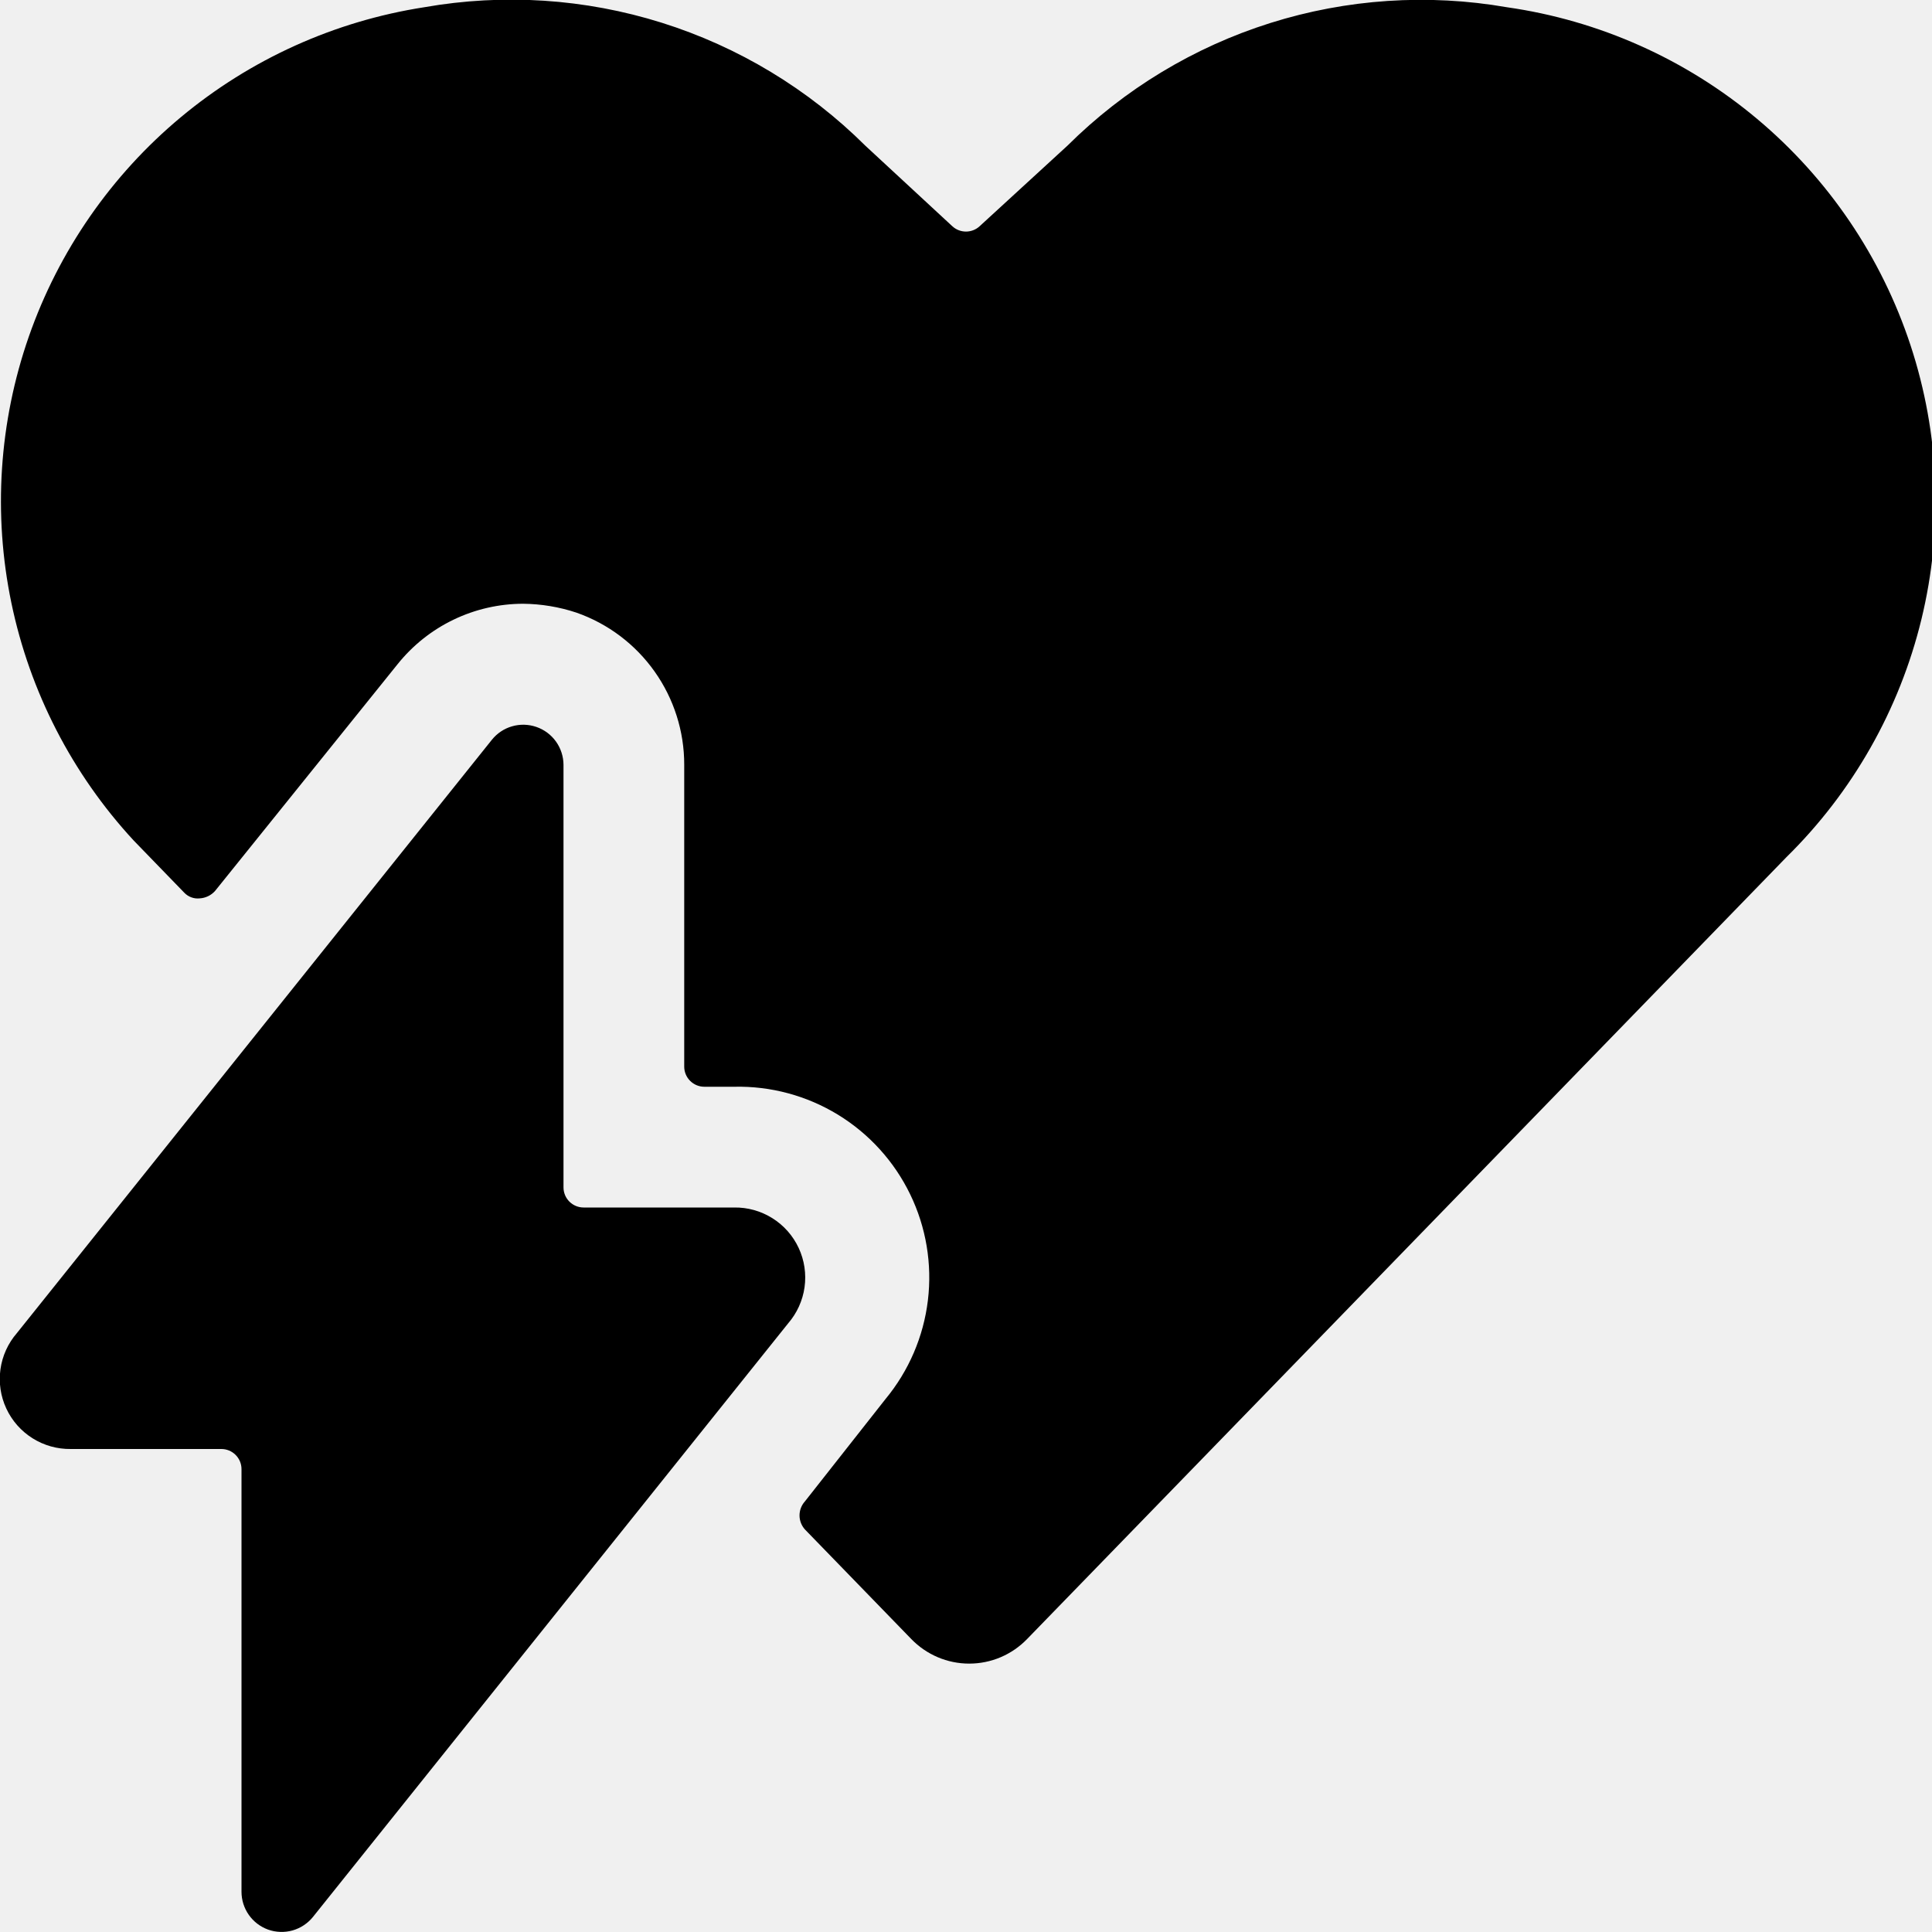
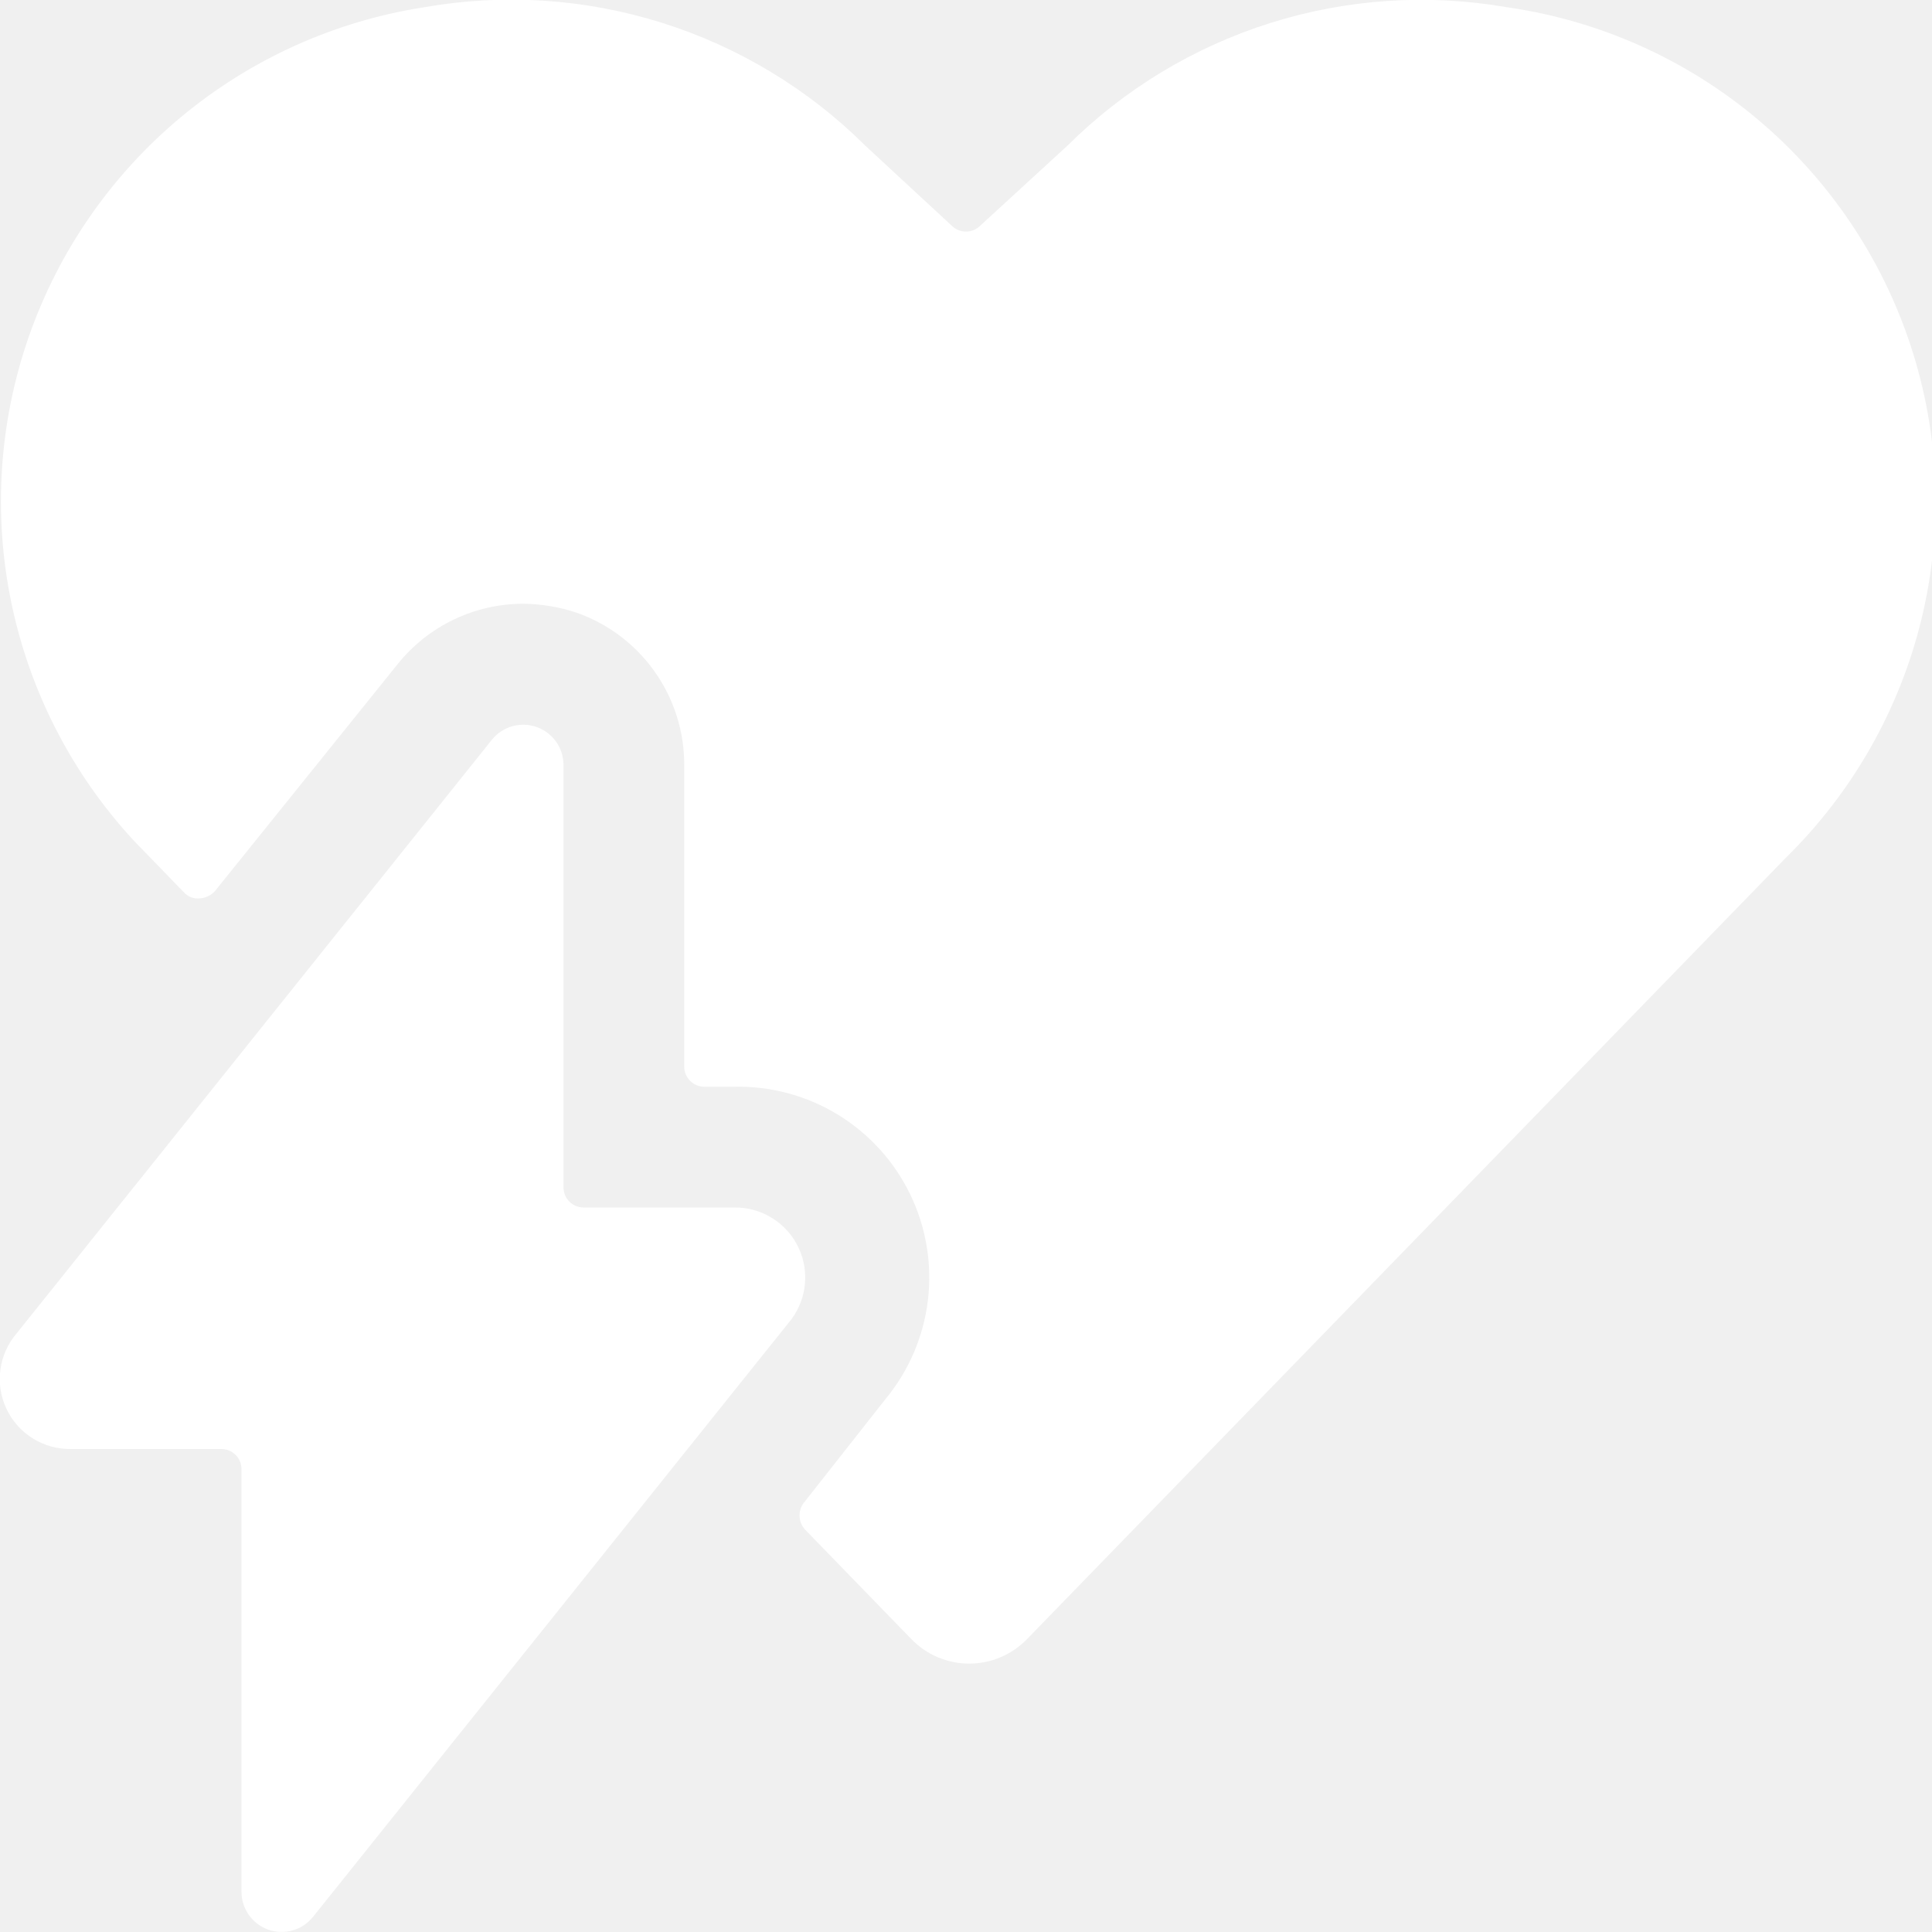
<svg xmlns="http://www.w3.org/2000/svg" width="72" height="72" viewBox="0 0 72 72" fill="none">
  <g clip-path="url(#clip0_171_375)">
-     <path d="M19.499 22.5C20.172 22.507 20.84 22.618 21.479 22.83C22.655 23.241 23.674 24.008 24.394 25.024C25.114 26.04 25.501 27.255 25.499 28.5V39.75C25.499 39.949 25.578 40.14 25.719 40.28C25.86 40.421 26.05 40.5 26.249 40.5H27.359C28.722 40.469 30.065 40.831 31.228 41.541C32.391 42.252 33.325 43.282 33.919 44.508C34.514 45.734 34.743 47.106 34.58 48.459C34.417 49.812 33.868 51.09 32.999 52.14L29.999 55.95C29.869 56.094 29.796 56.281 29.796 56.475C29.796 56.669 29.869 56.856 29.999 57L33.959 61.08C34.239 61.37 34.575 61.601 34.946 61.759C35.317 61.917 35.716 61.998 36.119 61.998C36.523 61.998 36.922 61.917 37.293 61.759C37.664 61.601 37.999 61.37 38.279 61.08L66.569 31.95C69.043 29.519 70.788 26.445 71.607 23.075C72.425 19.704 72.286 16.172 71.203 12.877C70.12 9.582 68.138 6.656 65.479 4.428C62.821 2.2 59.593 0.76 56.159 0.27C53.215 -0.242 50.192 -0.04 47.342 0.857C44.492 1.755 41.898 3.323 39.779 5.43L36.509 8.43C36.371 8.559 36.188 8.63 35.999 8.63C35.81 8.63 35.628 8.559 35.489 8.43L32.249 5.43C30.123 3.316 27.519 1.744 24.658 0.846C21.797 -0.052 18.762 -0.249 15.809 0.27C12.471 0.788 9.337 2.204 6.741 4.366C4.146 6.528 2.187 9.355 1.074 12.544C-0.038 15.734 -0.262 19.166 0.425 22.473C1.113 25.78 2.687 28.839 4.979 31.32L6.869 33.27C6.942 33.346 7.031 33.405 7.13 33.441C7.229 33.478 7.335 33.491 7.439 33.48C7.657 33.468 7.862 33.371 8.009 33.21L14.819 24.75C15.381 24.049 16.093 23.482 16.903 23.093C17.713 22.703 18.601 22.501 19.499 22.5Z" fill="black" />
-     <path d="M8.25 54C8.449 54 8.639 54.079 8.78 54.22C8.921 54.36 9 54.551 9 54.75V70.5C9 70.808 9.095 71.109 9.272 71.361C9.449 71.614 9.7 71.805 9.99 71.91C10.285 72.015 10.605 72.026 10.907 71.94C11.208 71.854 11.475 71.675 11.67 71.43L29.37 49.32C29.7 48.939 29.913 48.471 29.983 47.973C30.053 47.474 29.977 46.965 29.765 46.509C29.552 46.052 29.212 45.666 28.785 45.399C28.358 45.131 27.863 44.992 27.36 45H21.75C21.551 45 21.36 44.921 21.219 44.78C21.079 44.64 21 44.449 21 44.25V28.5C20.998 28.19 20.9 27.888 20.72 27.636C20.54 27.384 20.286 27.194 19.993 27.092C19.7 26.99 19.383 26.981 19.085 27.067C18.788 27.152 18.524 27.328 18.33 27.57L0.63 49.68C0.3 50.06 0.087 50.528 0.017 51.027C-0.053 51.526 0.022 52.035 0.235 52.491C0.447 52.948 0.787 53.333 1.214 53.601C1.641 53.869 2.136 54.007 2.64 54H8.25Z" fill="black" />
+     <path d="M19.499 22.5C20.172 22.507 20.84 22.618 21.479 22.83C22.655 23.241 23.674 24.008 24.394 25.024C25.114 26.04 25.501 27.255 25.499 28.5V39.75C25.499 39.949 25.578 40.14 25.719 40.28C25.86 40.421 26.05 40.5 26.249 40.5H27.359C28.722 40.469 30.065 40.831 31.228 41.541C32.391 42.252 33.325 43.282 33.919 44.508C34.514 45.734 34.743 47.106 34.58 48.459C34.417 49.812 33.868 51.09 32.999 52.14L29.999 55.95C29.869 56.094 29.796 56.281 29.796 56.475C29.796 56.669 29.869 56.856 29.999 57L33.959 61.08C34.239 61.37 34.575 61.601 34.946 61.759C35.317 61.917 35.716 61.998 36.119 61.998C36.523 61.998 36.922 61.917 37.293 61.759C37.664 61.601 37.999 61.37 38.279 61.08L66.569 31.95C69.043 29.519 70.788 26.445 71.607 23.075C72.425 19.704 72.286 16.172 71.203 12.877C70.12 9.582 68.138 6.656 65.479 4.428C62.821 2.2 59.593 0.76 56.159 0.27C53.215 -0.242 50.192 -0.04 47.342 0.857C44.492 1.755 41.898 3.323 39.779 5.43L36.509 8.43C36.371 8.559 36.188 8.63 35.999 8.63C35.81 8.63 35.628 8.559 35.489 8.43L32.249 5.43C30.123 3.316 27.519 1.744 24.658 0.846C21.797 -0.052 18.762 -0.249 15.809 0.27C12.471 0.788 9.337 2.204 6.741 4.366C4.146 6.528 2.187 9.355 1.074 12.544C-0.038 15.734 -0.262 19.166 0.425 22.473C1.113 25.78 2.687 28.839 4.979 31.32L6.869 33.27C6.942 33.346 7.031 33.405 7.13 33.441C7.229 33.478 7.335 33.491 7.439 33.48C7.657 33.468 7.862 33.371 8.009 33.21L14.819 24.75C15.381 24.049 16.093 23.482 16.903 23.093C17.713 22.703 18.601 22.501 19.499 22.5Z" fill="white" />
+     <path d="M8.25 54C8.449 54 8.639 54.079 8.78 54.22C8.921 54.36 9 54.551 9 54.75V70.5C9 70.808 9.095 71.109 9.272 71.361C9.449 71.614 9.7 71.805 9.99 71.91C10.285 72.015 10.605 72.026 10.907 71.94C11.208 71.854 11.475 71.675 11.67 71.43L29.37 49.32C29.7 48.939 29.913 48.471 29.983 47.973C30.053 47.474 29.977 46.965 29.765 46.509C29.552 46.052 29.212 45.666 28.785 45.399C28.358 45.131 27.863 44.992 27.36 45H21.75C21.551 45 21.36 44.921 21.219 44.78C21.079 44.64 21 44.449 21 44.25V28.5C20.998 28.19 20.9 27.888 20.72 27.636C20.54 27.384 20.286 27.194 19.993 27.092C19.7 26.99 19.383 26.981 19.085 27.067C18.788 27.152 18.524 27.328 18.33 27.57L0.63 49.68C0.3 50.06 0.087 50.528 0.017 51.027C-0.053 51.526 0.022 52.035 0.235 52.491C0.447 52.948 0.787 53.333 1.214 53.601C1.641 53.869 2.136 54.007 2.64 54H8.25Z" fill="white" />
  </g>
  <defs>
    <clipPath id="clip0_171_375">
      <rect width="72" height="72" fill="white" />
    </clipPath>
  </defs>
</svg>
